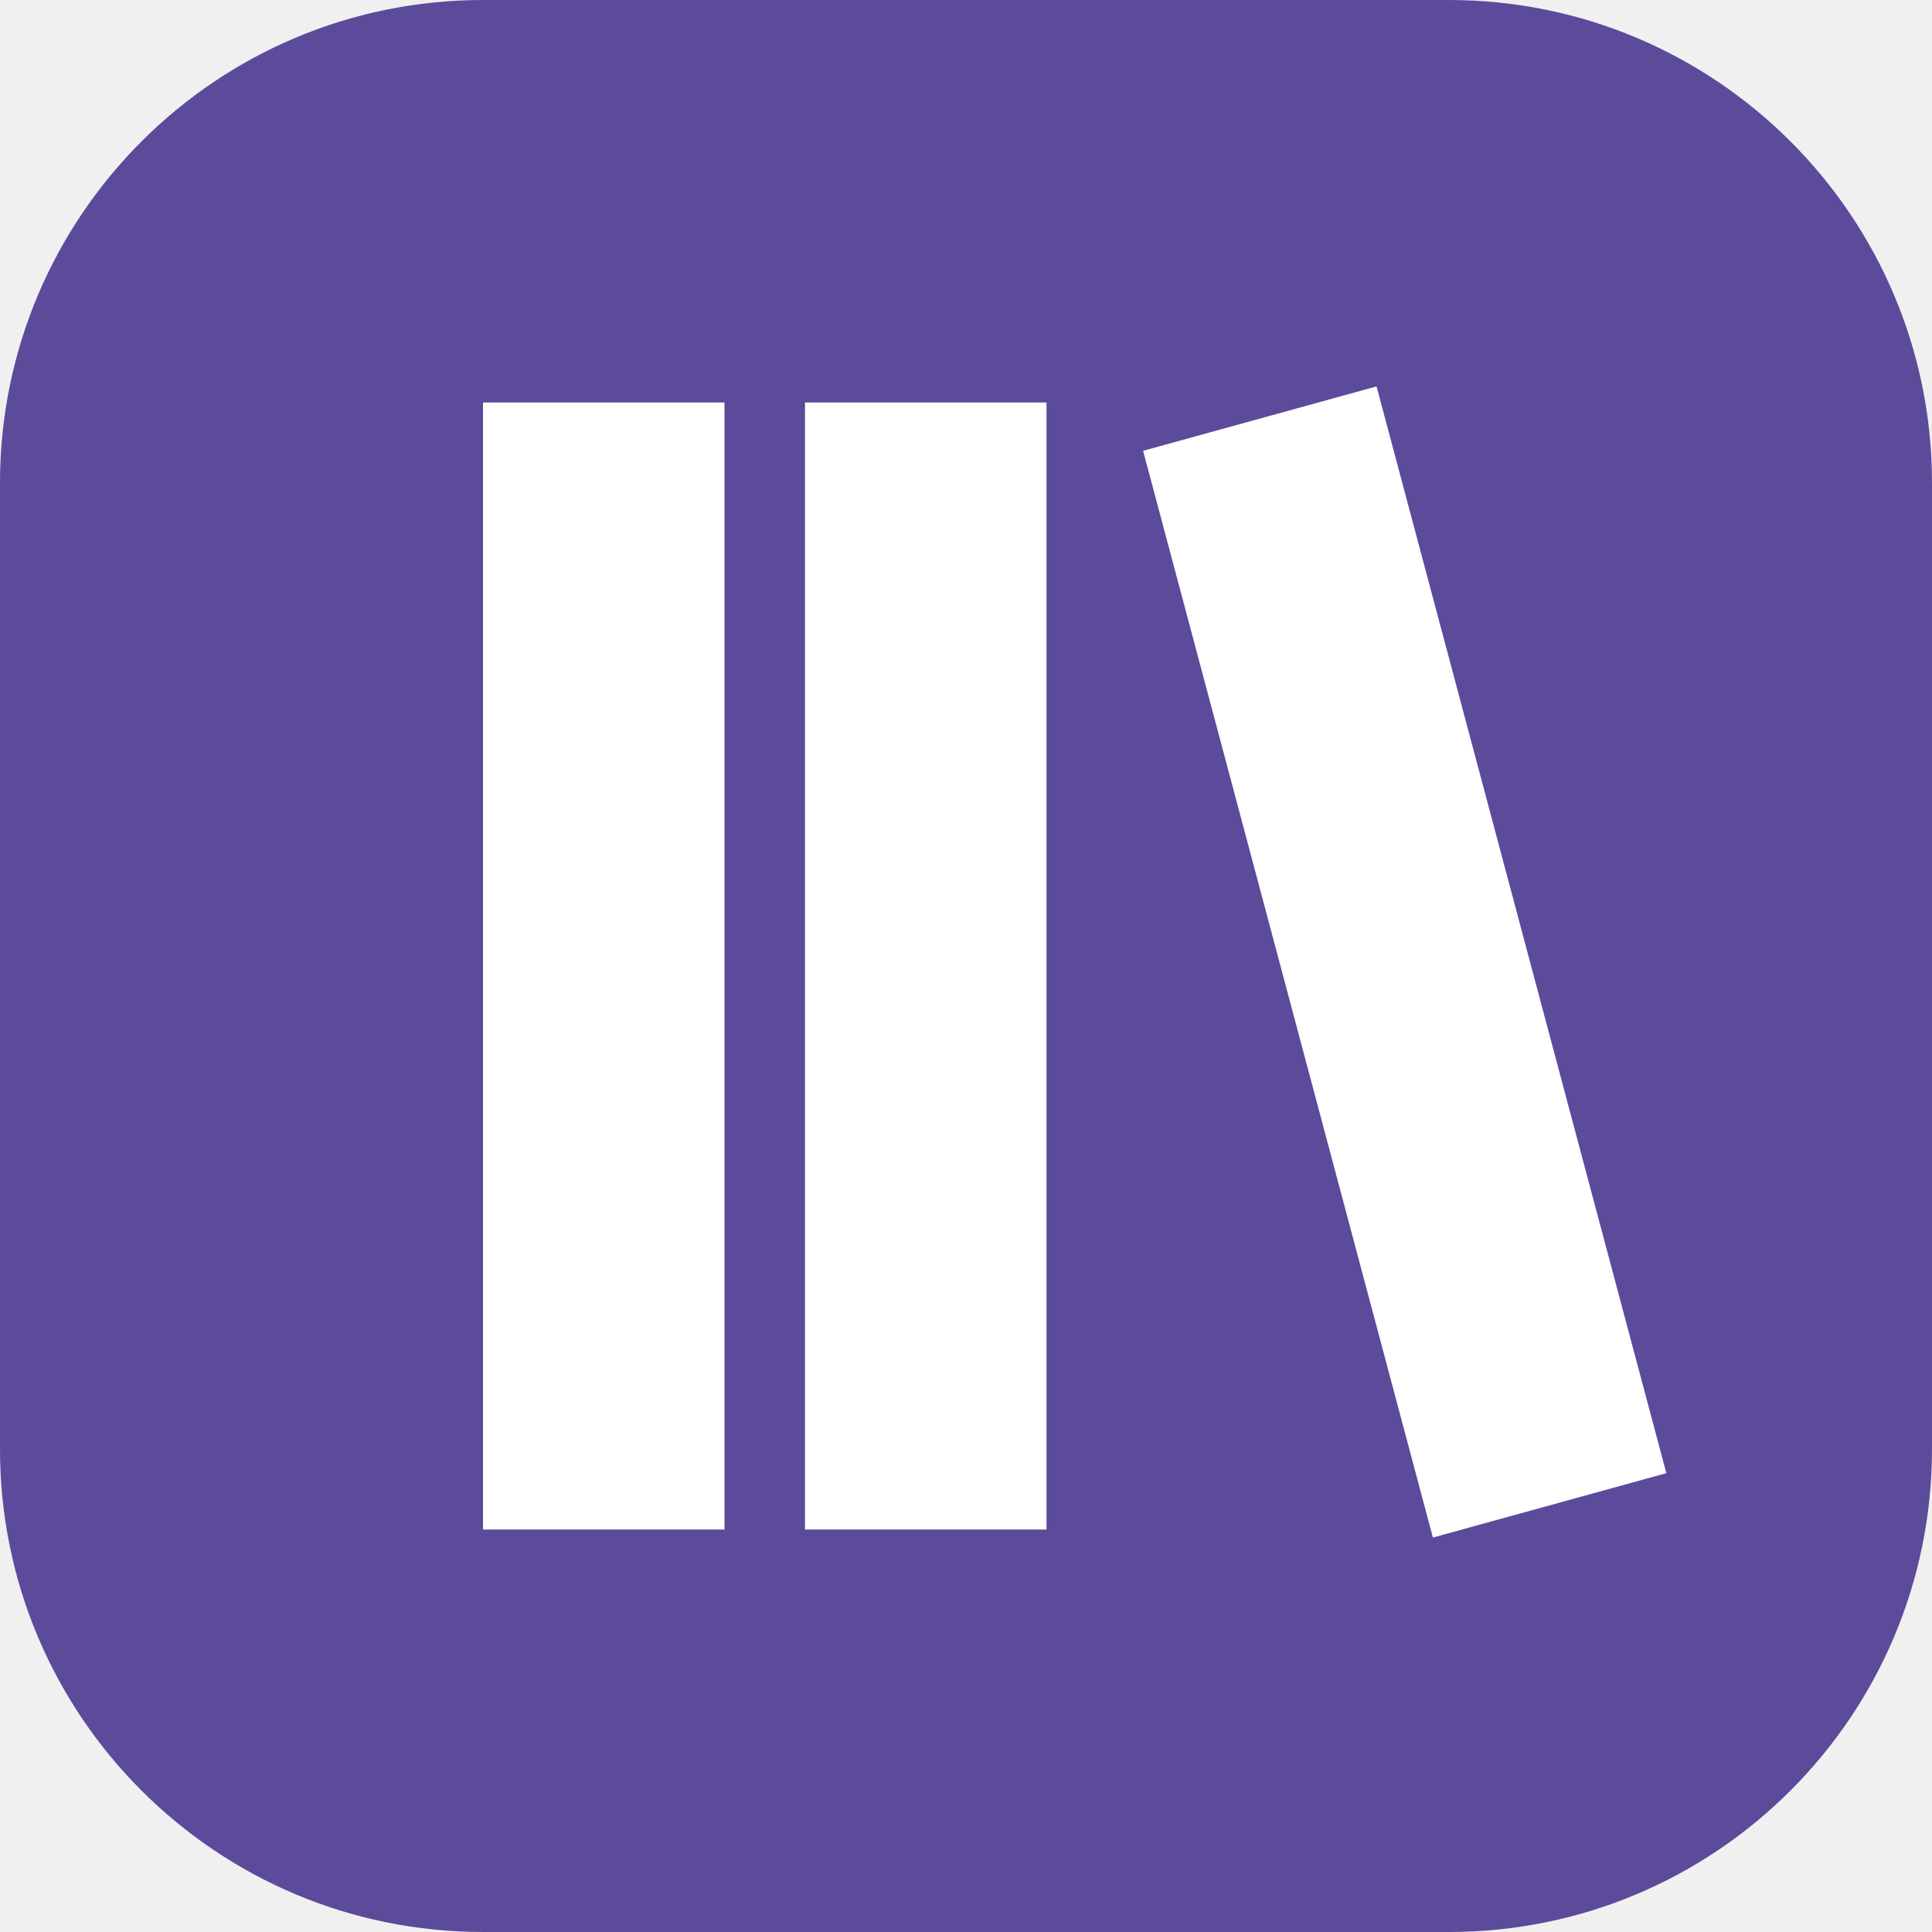
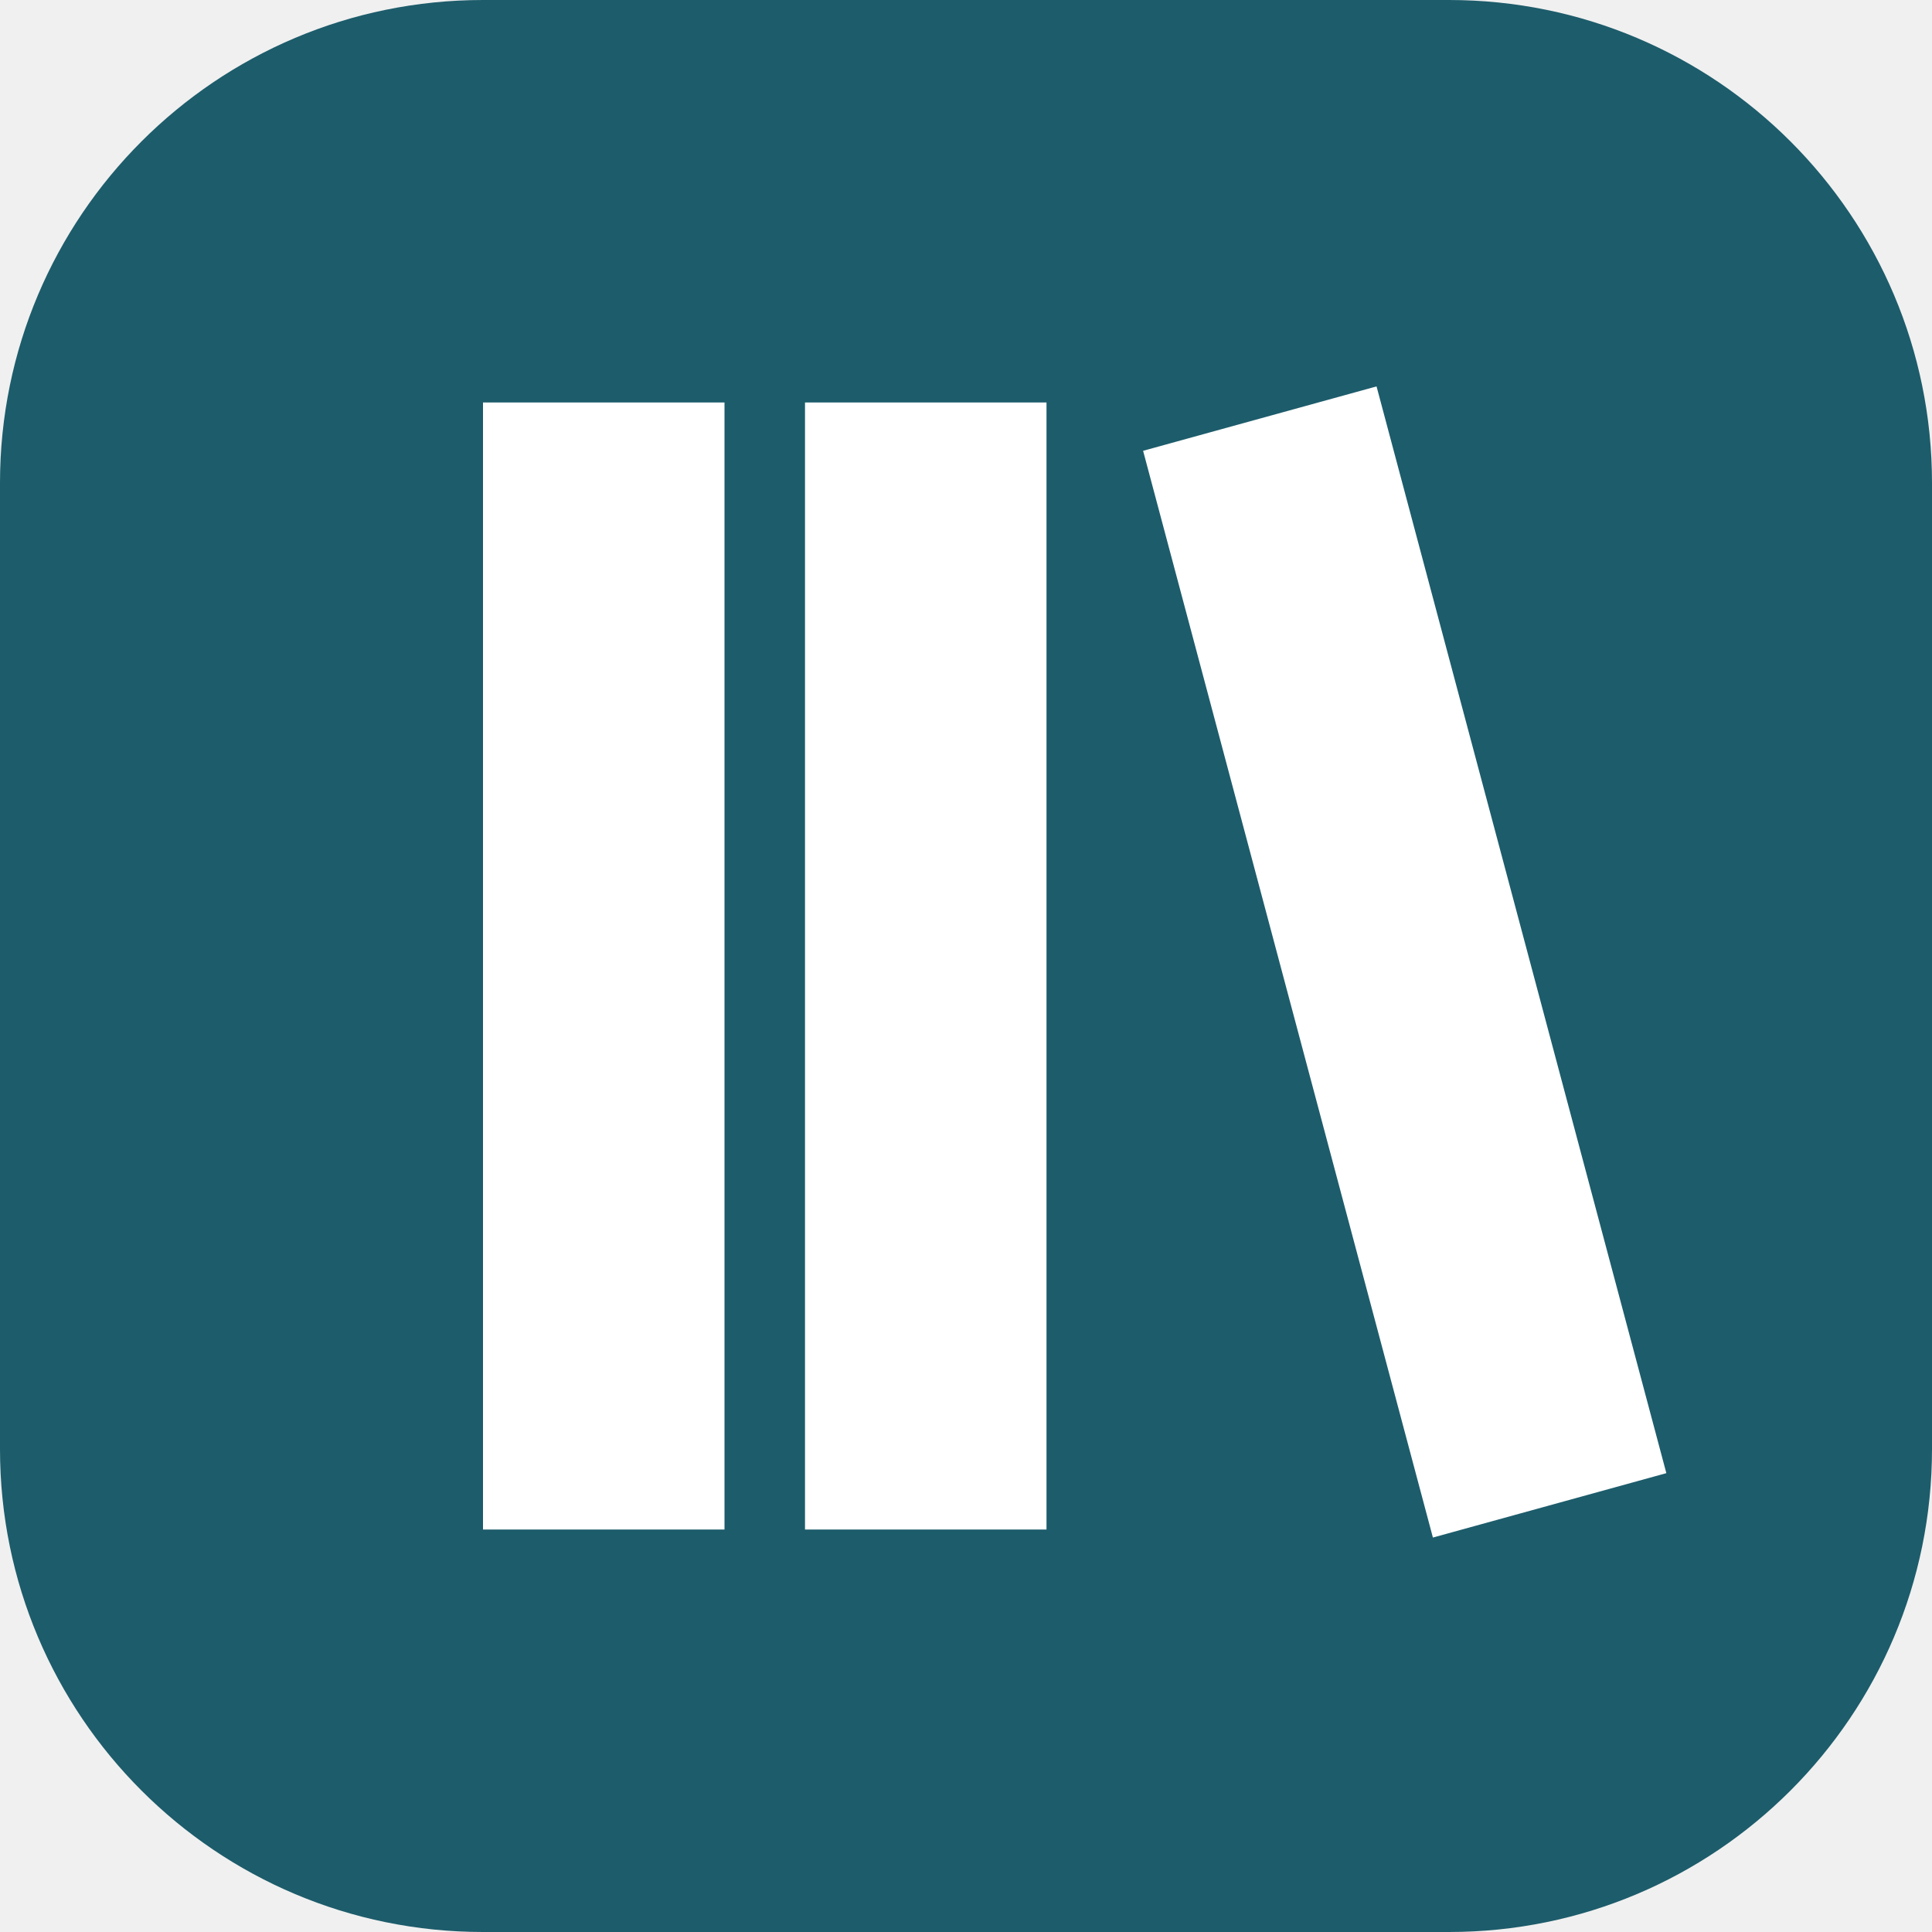
<svg xmlns="http://www.w3.org/2000/svg" viewBox="0 0 24 24">
-   <rect width="24" height="24" rx="6" fill="#5b4b9a" />
+   <rect width="24" height="24" rx="6" fill="#1d5c6b" />
  <path fill="#fff" d="M6 5h3v14H6zm4 0h3v14h-3zm4.2.6 2.9-.8 3.6 13.5-2.9.8z" />
</svg>
